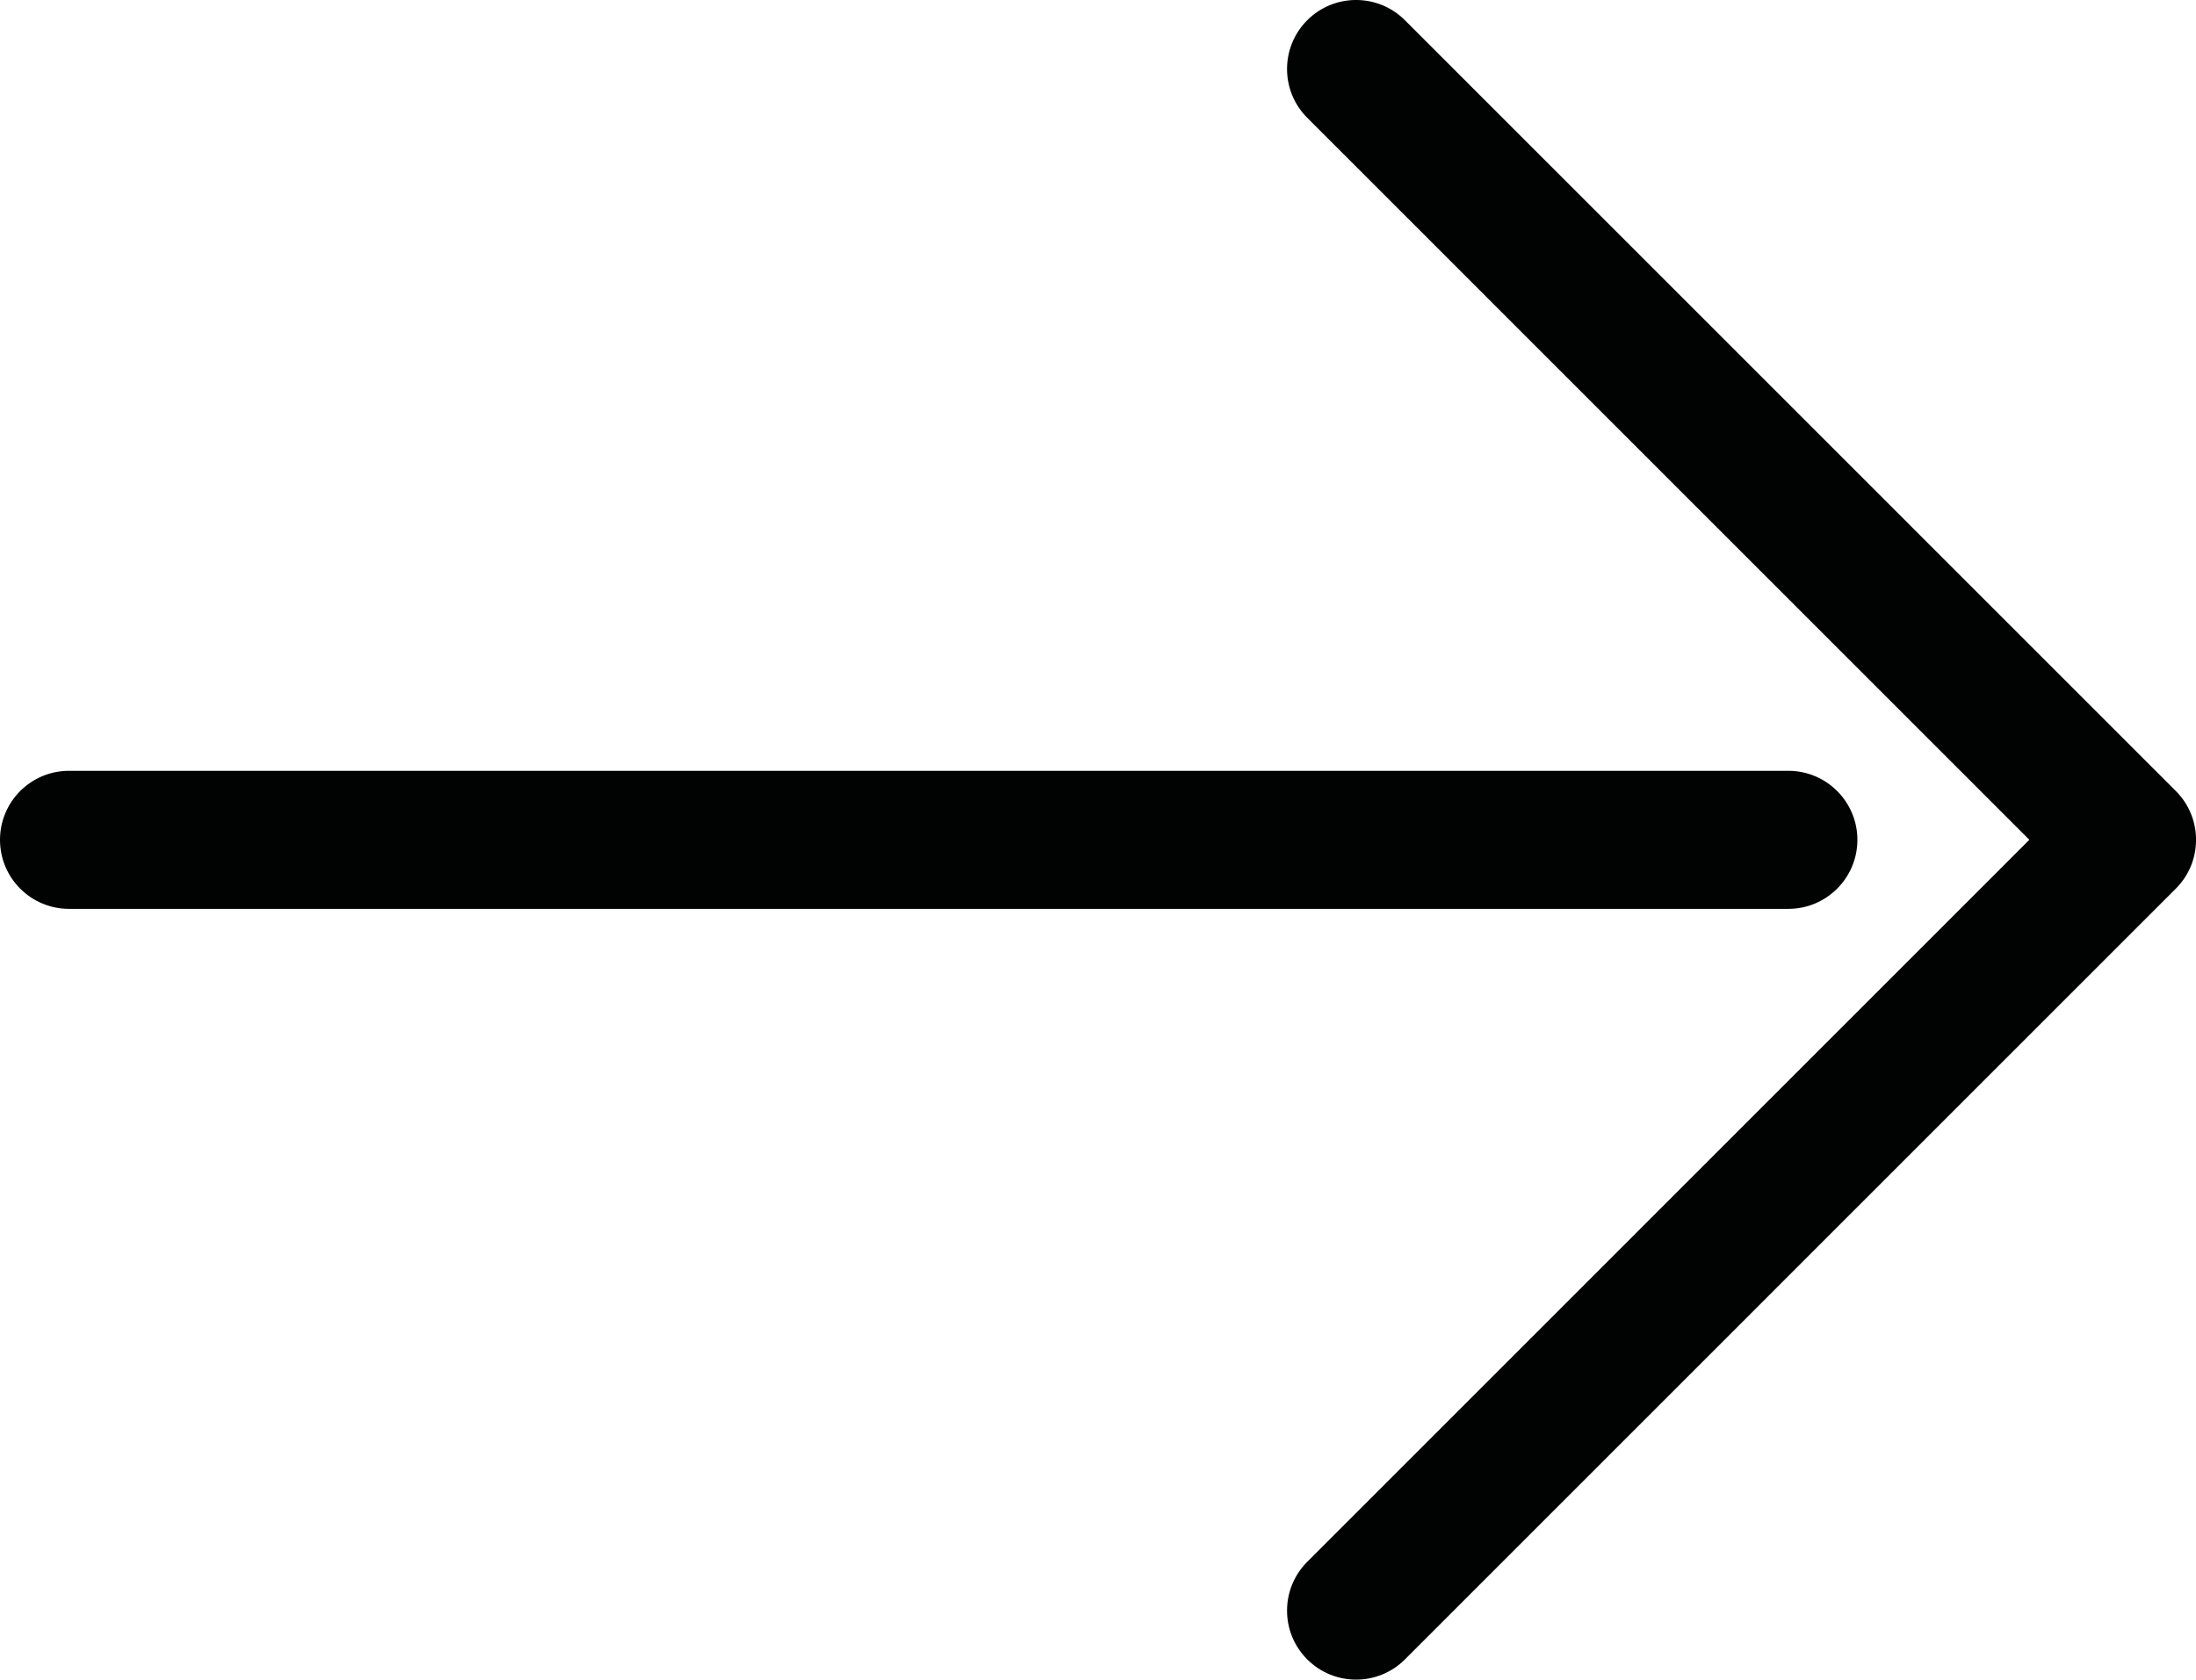
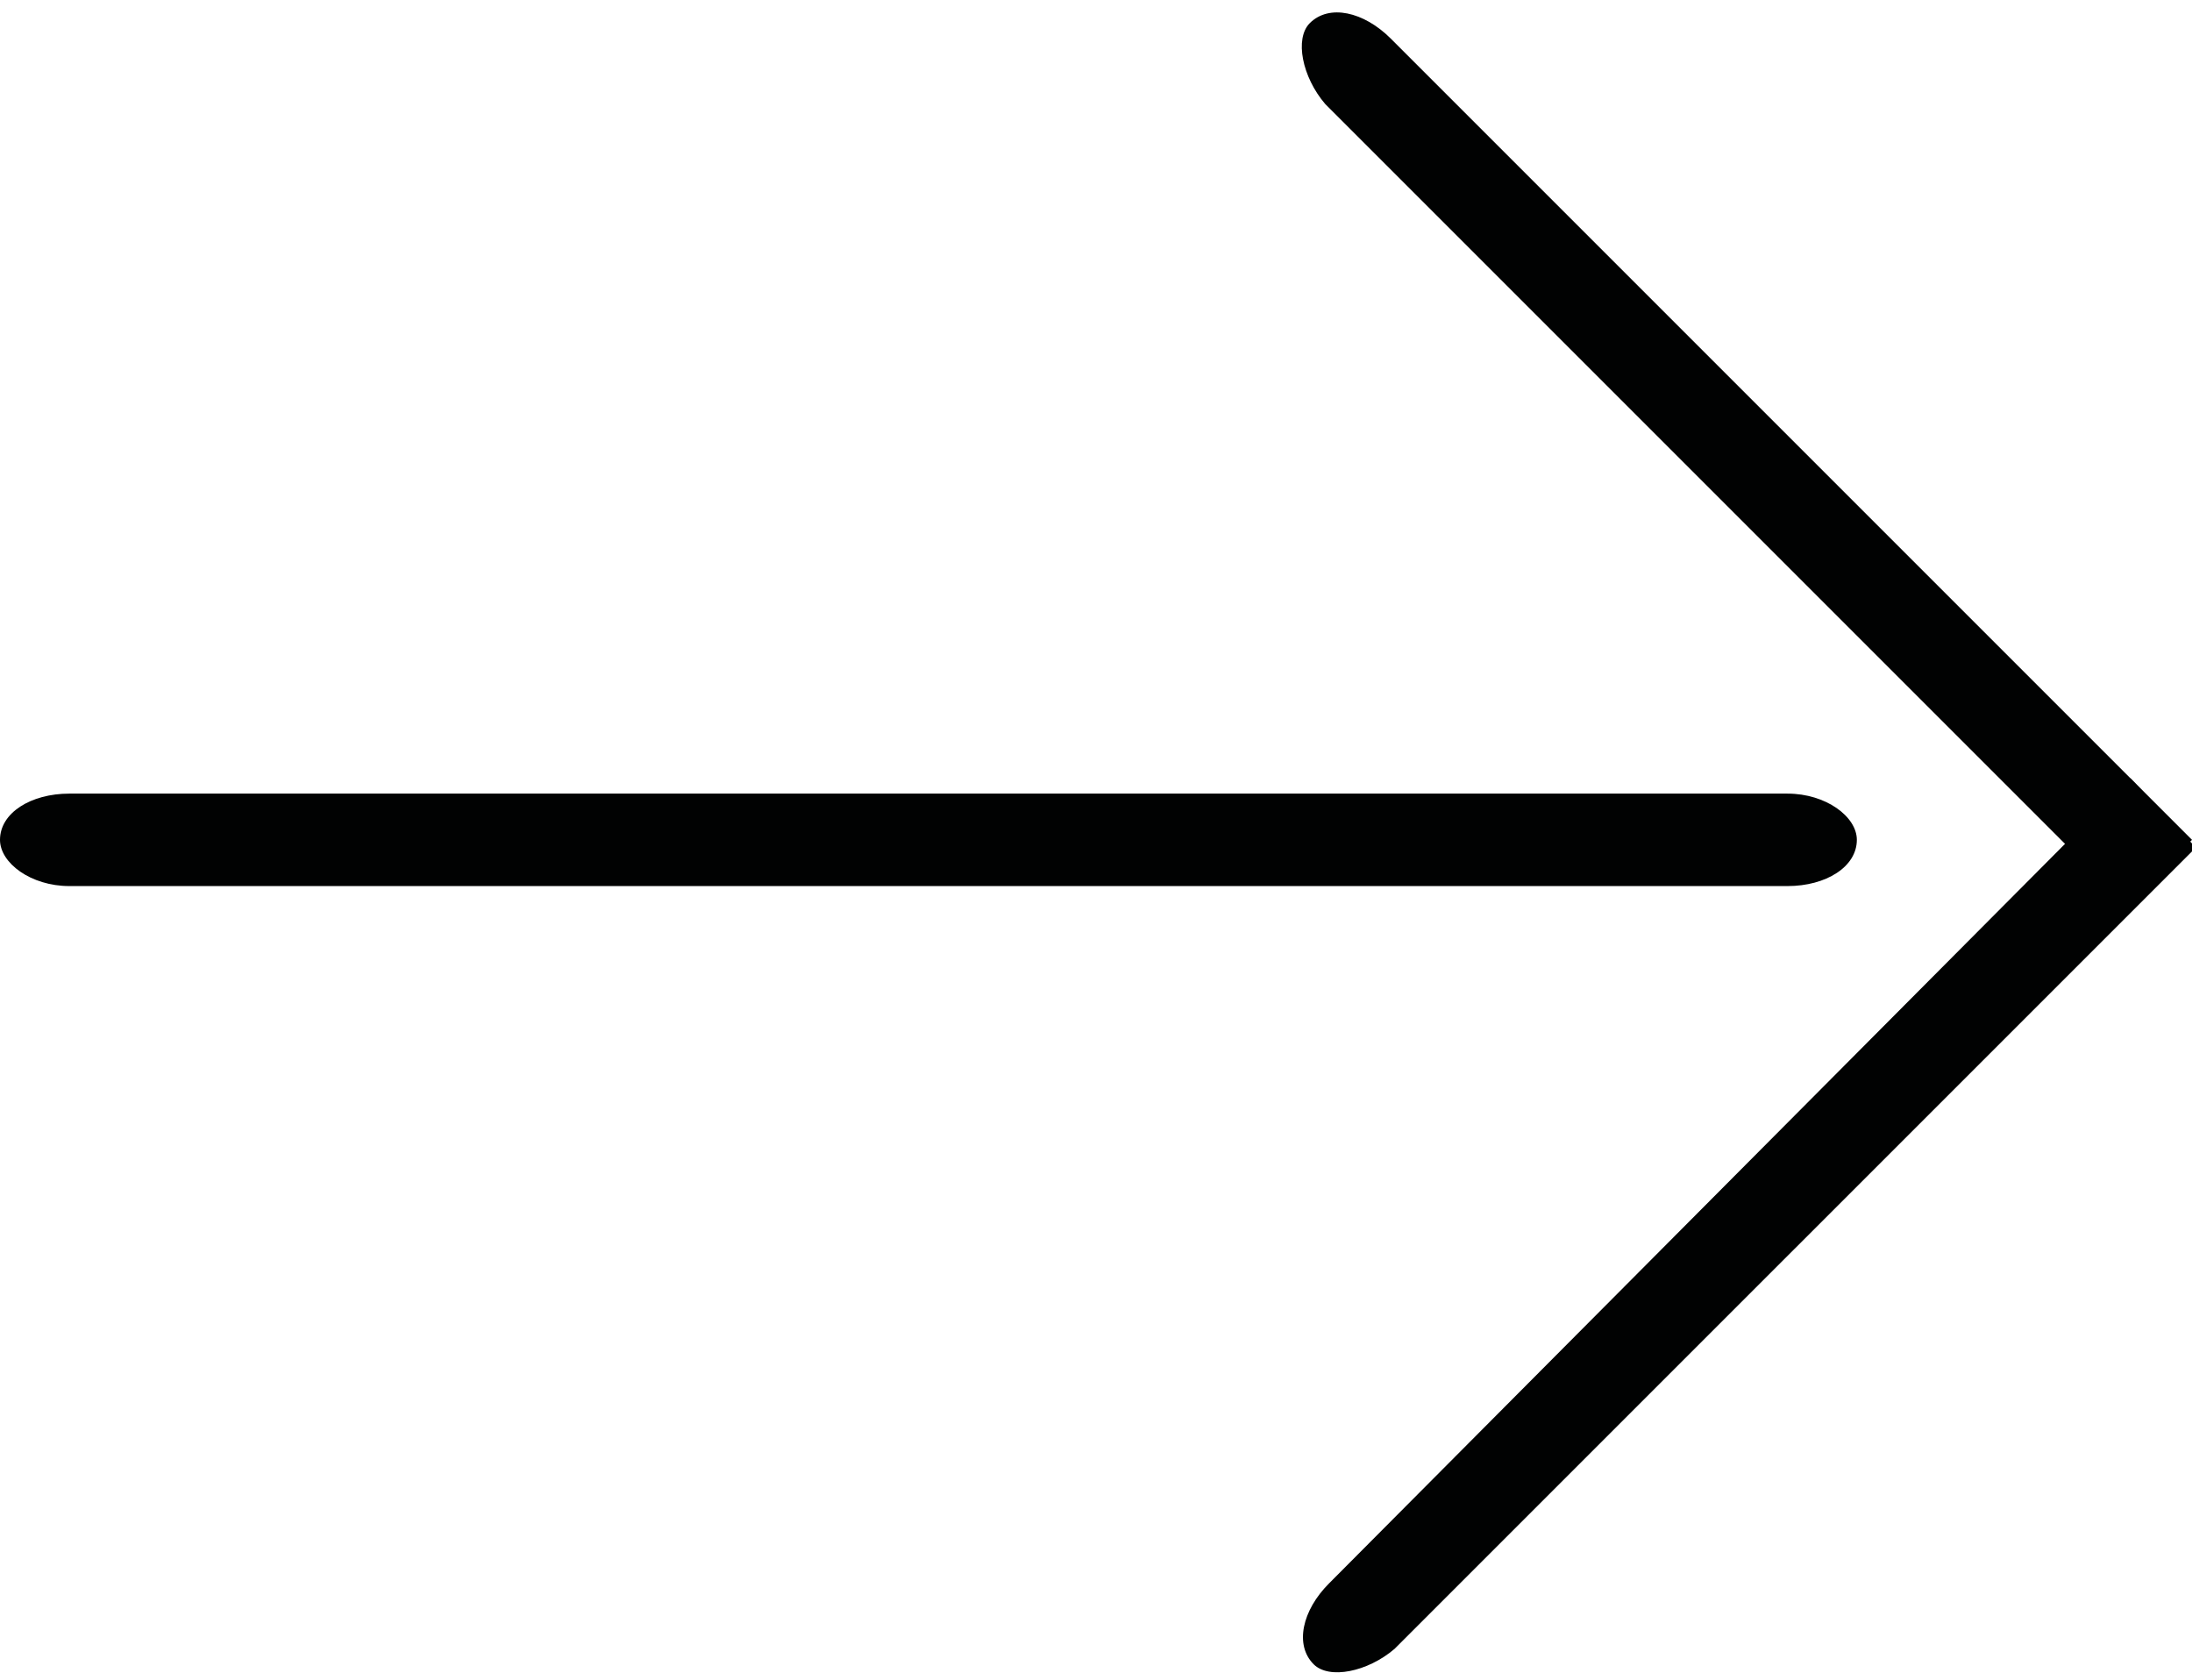
- <svg xmlns="http://www.w3.org/2000/svg" version="1.1" id="Слой_1" x="0px" y="0px" viewBox="0 0 56.935 43.557" style="enable-background:new 0 0 56.935 43.557;" xml:space="preserve">
+ <svg xmlns="http://www.w3.org/2000/svg" version="1.1" id="Слой_1" x="0px" y="0px" viewBox="13 -6.6 56.9 43.6" style="enable-background:new 13 -6.6 56.9 43.6;" xml:space="preserve">
  <style type="text/css">
	.st0{fill:#010202;}
</style>
-   <path class="st0" d="M48.156,21.779c0-0.988-0.802-1.79-1.79-1.79H1.79C0.801,19.989,0,20.79,0,21.779  c0,0.989,0.801,1.79,1.79,1.79H46.366C47.354,23.569,48.156,22.767,48.156,21.779z" />
-   <path class="st0" d="M33.893,40.502c-0.699,0.699-0.699,1.832,0,2.531c0.349,0.349,0.808,0.524,1.266,0.524  c0.458,0,0.916-0.175,1.266-0.524l19.987-19.989c0.699-0.699,0.699-1.832,0-2.531L36.424,0.524  c-0.699-0.699-1.833-0.699-2.531,0c-0.699,0.699-0.699,1.832,0,2.531l18.721,18.723L33.893,40.502z" />
+   <path class="st0" d="M61.2,15.2c0-0.6-0.8-1.2-1.8-1.2H14.8c-1,0-1.8,0.5-1.8,1.2c0,0.6,0.8,1.2,1.8,1.2h44.6  C60.4,16.4,61.2,15.9,61.2,15.2z" />
+   <path class="st0" d="M69.9,15.2L49.1-5.6c-0.7-0.7-1.6-0.9-2.1-0.4c-0.4,0.4-0.2,1.4,0.4,2.1l20.8,20.8" />
+   <path class="st0" d="M68.3,13.6L47.5,34.5c-0.7,0.7-0.9,1.6-0.4,2.1c0.4,0.4,1.4,0.2,2.1-0.4l20.8-20.8" />
</svg>
